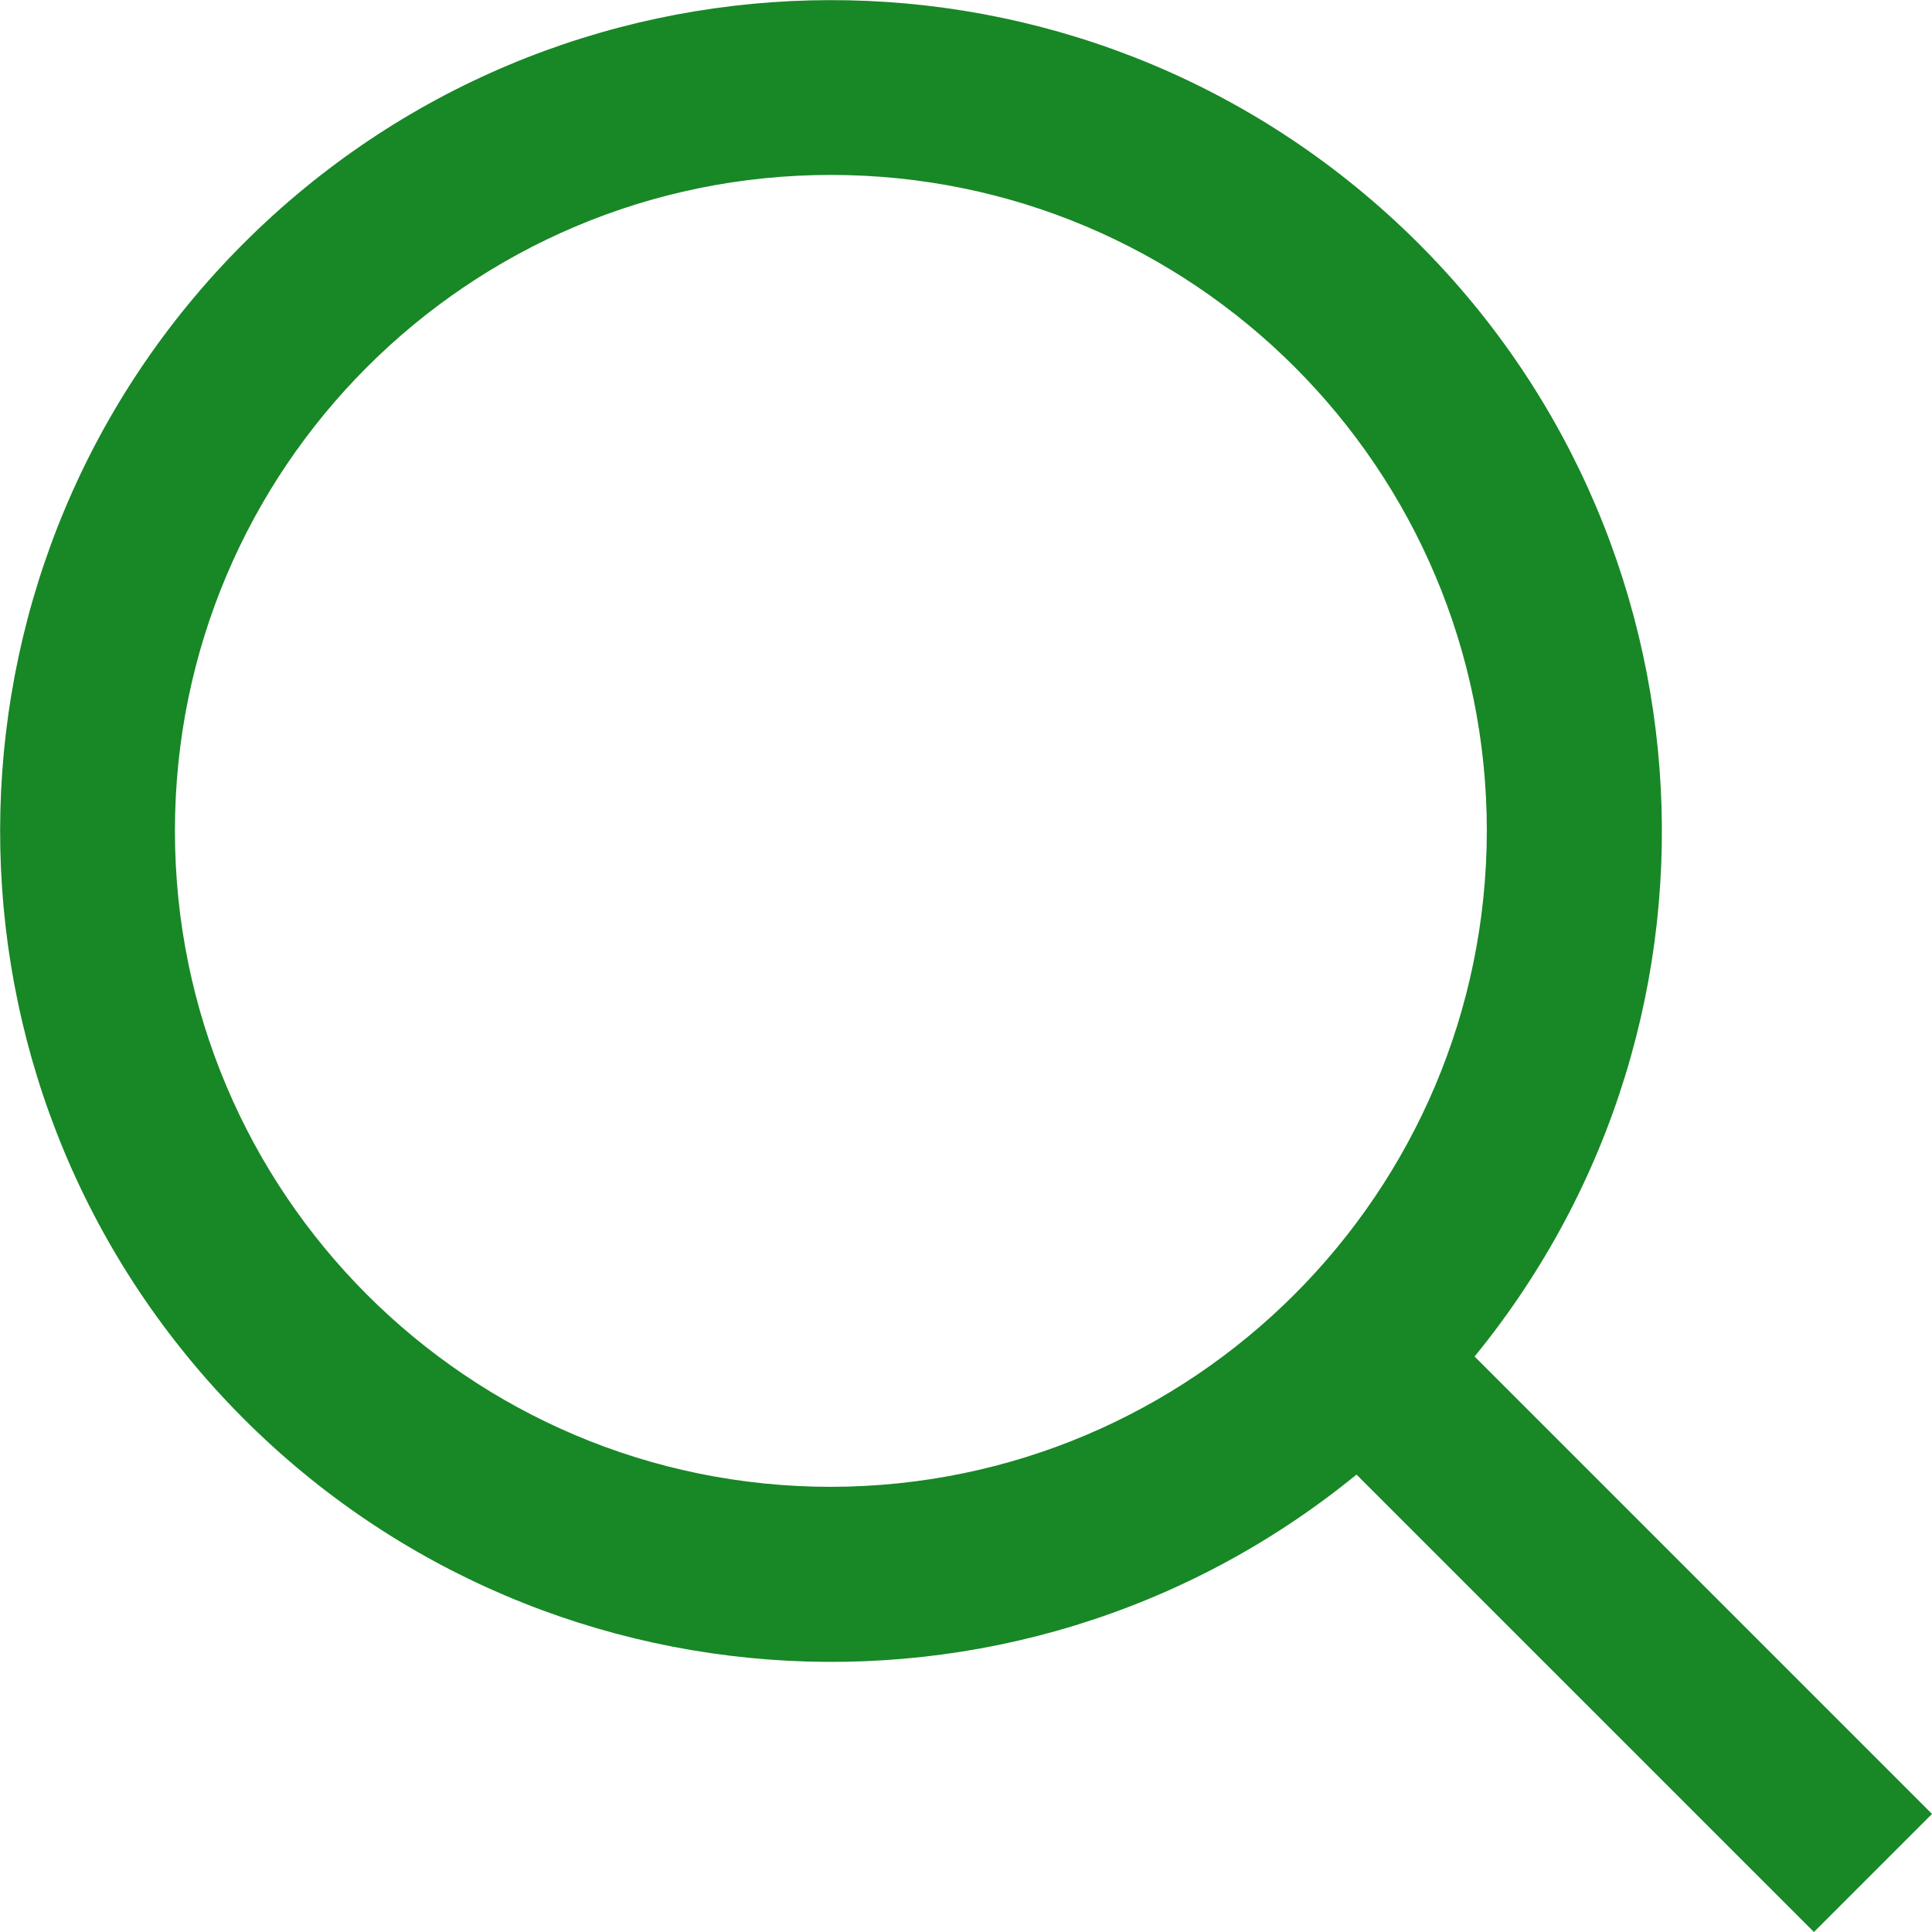
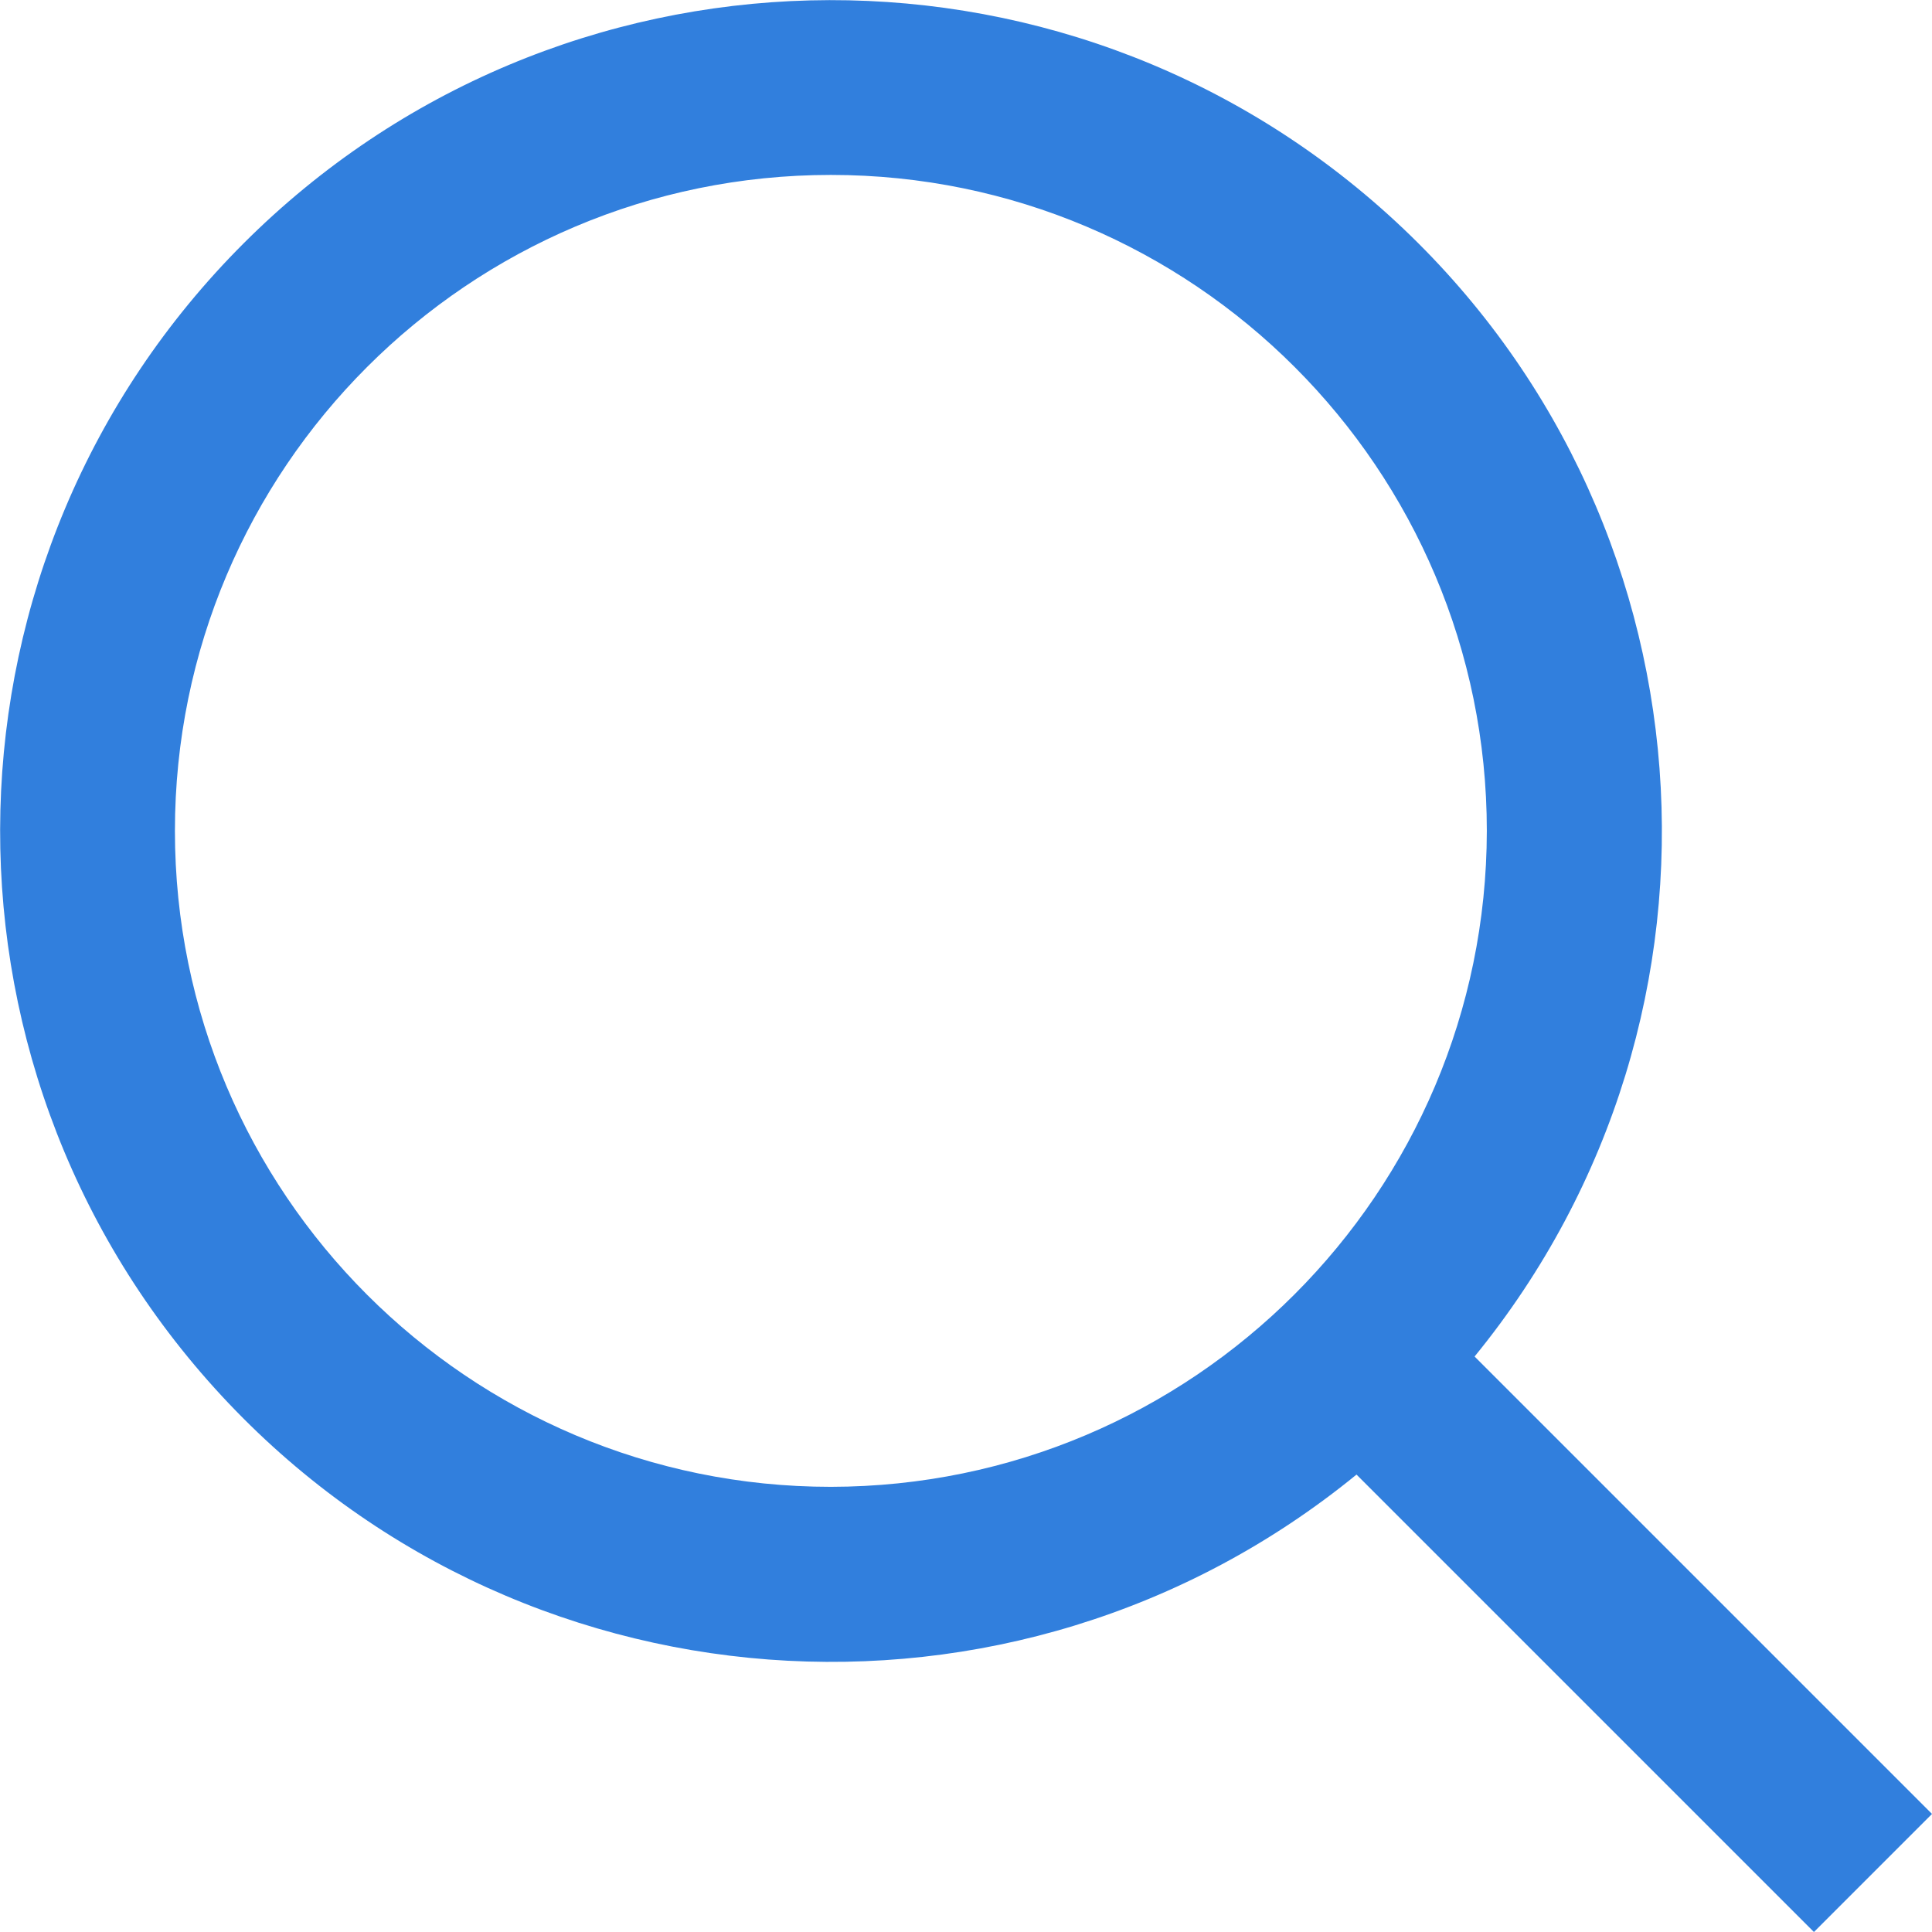
- <svg xmlns="http://www.w3.org/2000/svg" fill="#188726" viewBox="0 0 22.09 22.09">
+ <svg xmlns="http://www.w3.org/2000/svg" fill="#317fdd" viewBox="0 0 22.09 22.09">
  <path d="M22.09 20.74l-5.23-5.23a9.5 9.5 0 1 0-1.35 1.35l5.23 5.23zM9.5 17A7.5 7.5 0 1 1 17 9.5 7.51 7.51 0 0 1 9.5 17z" />
</svg>
